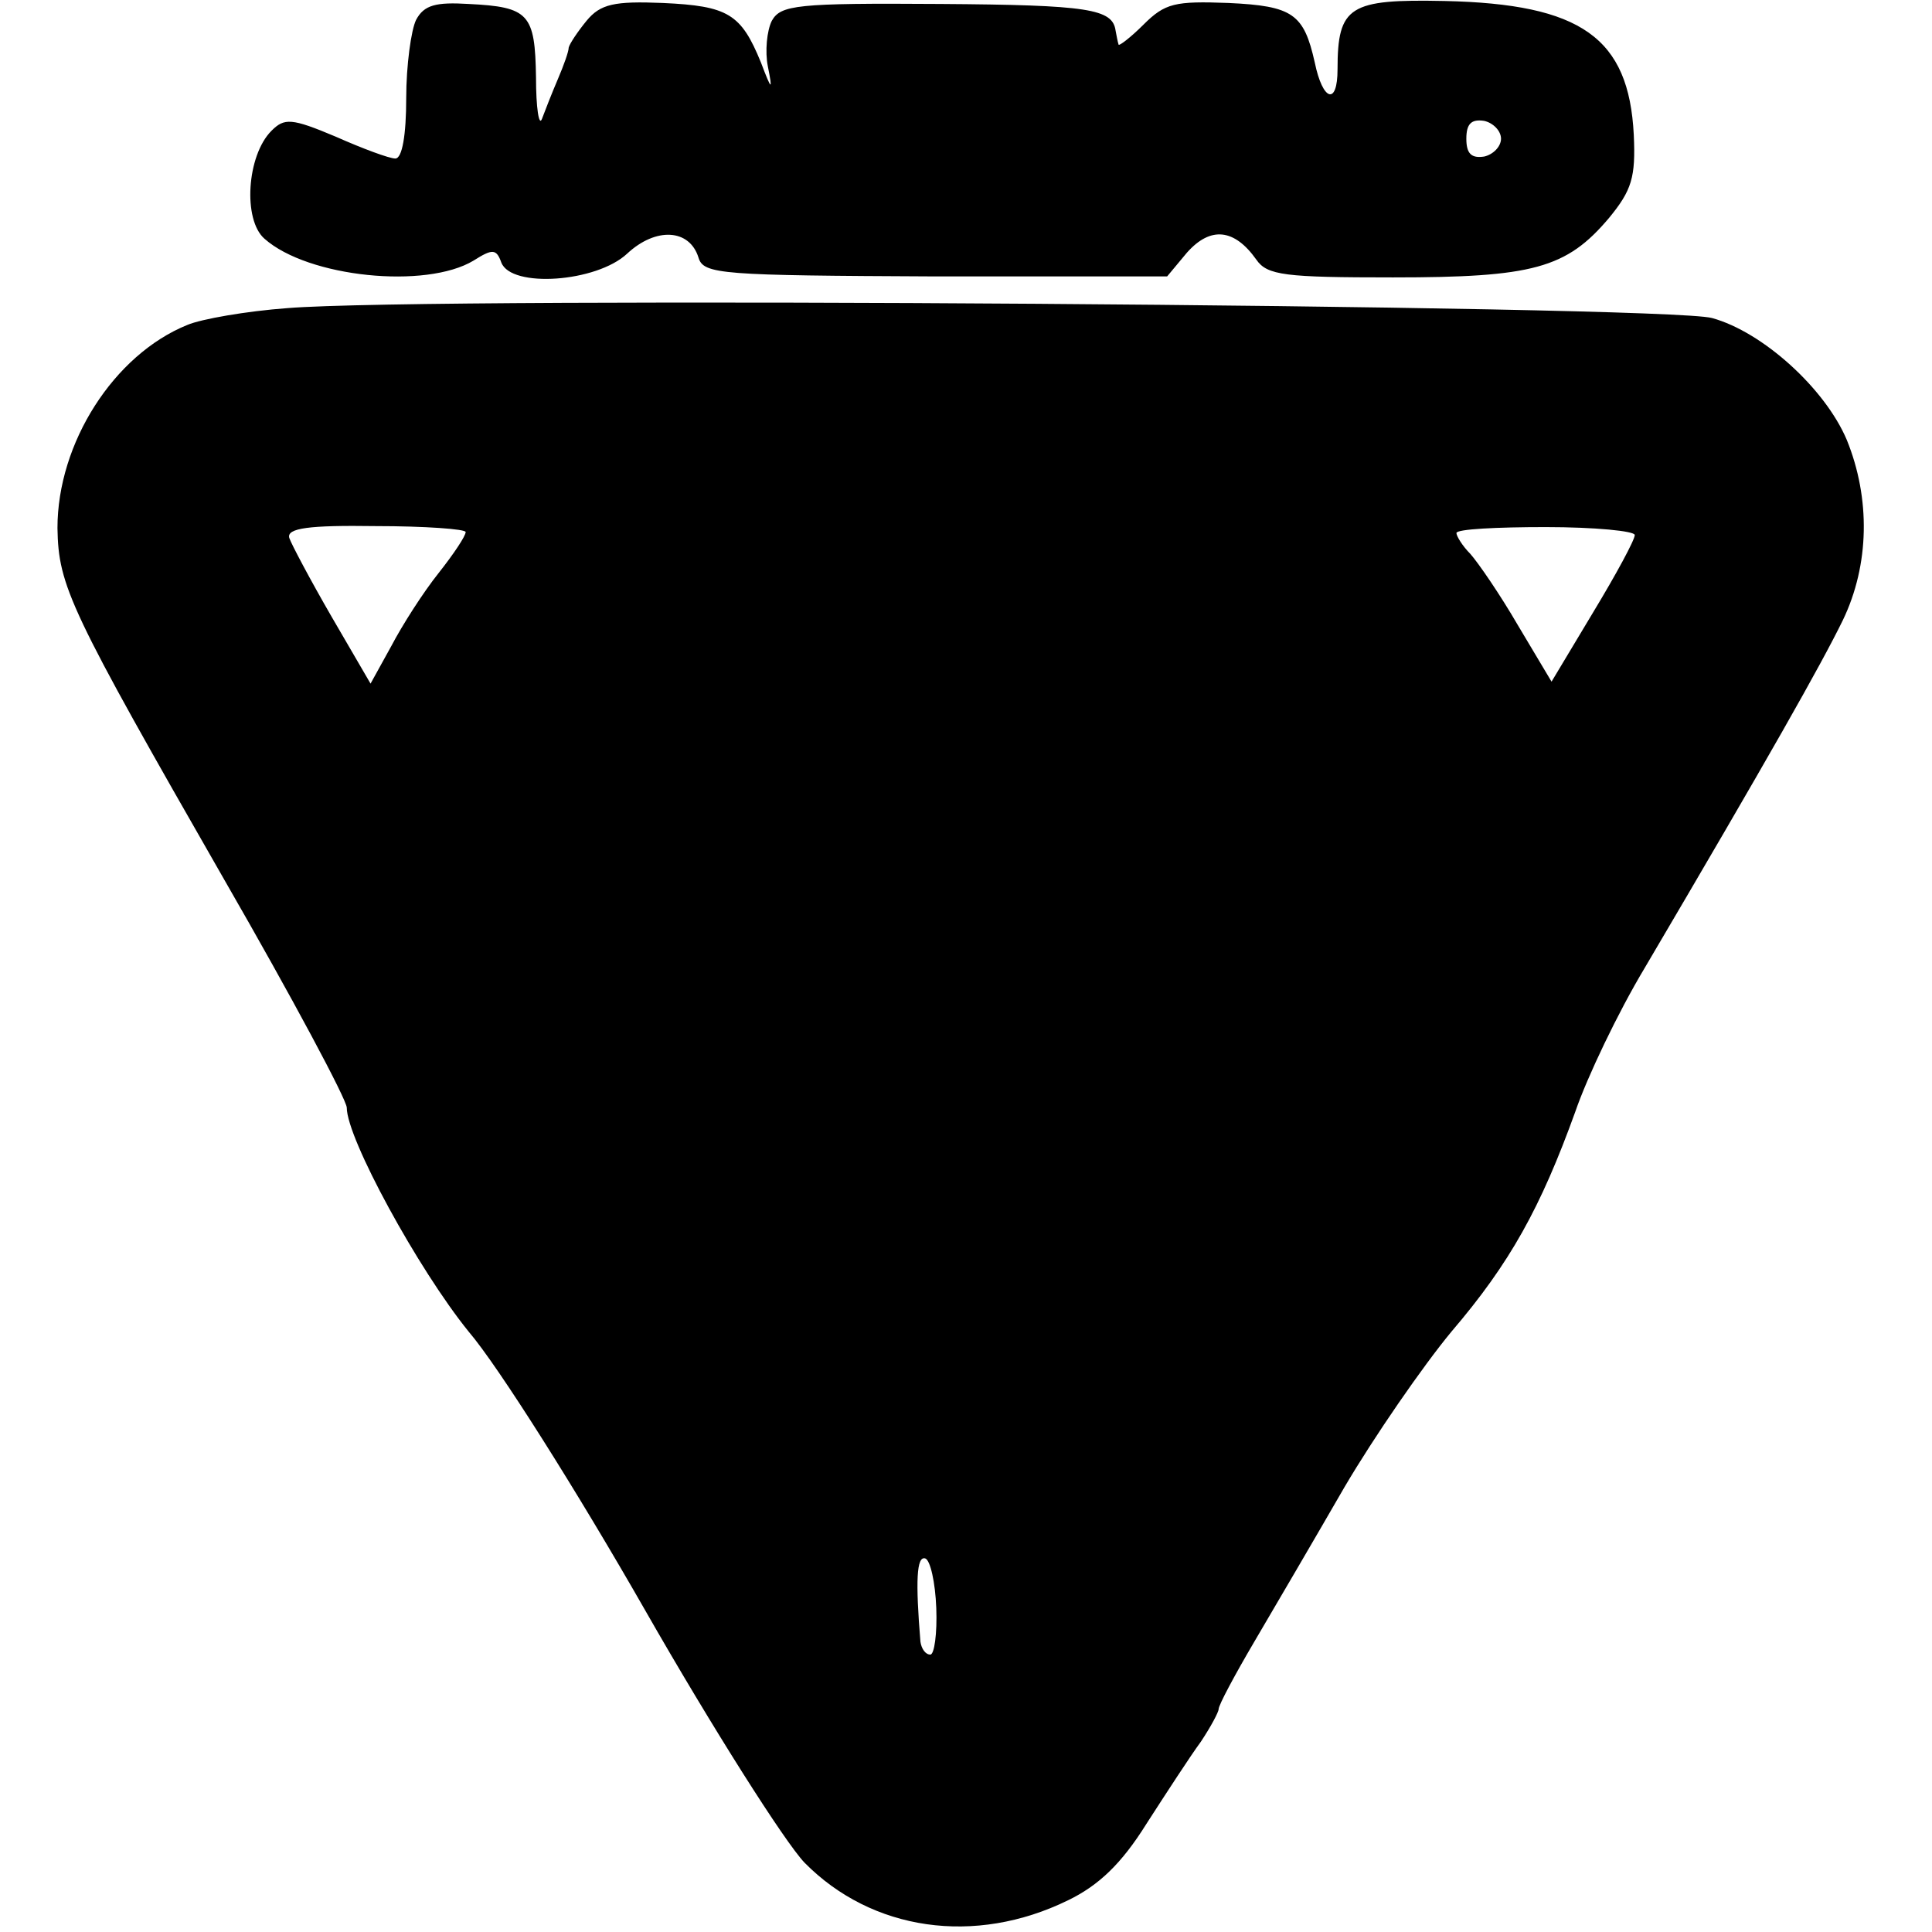
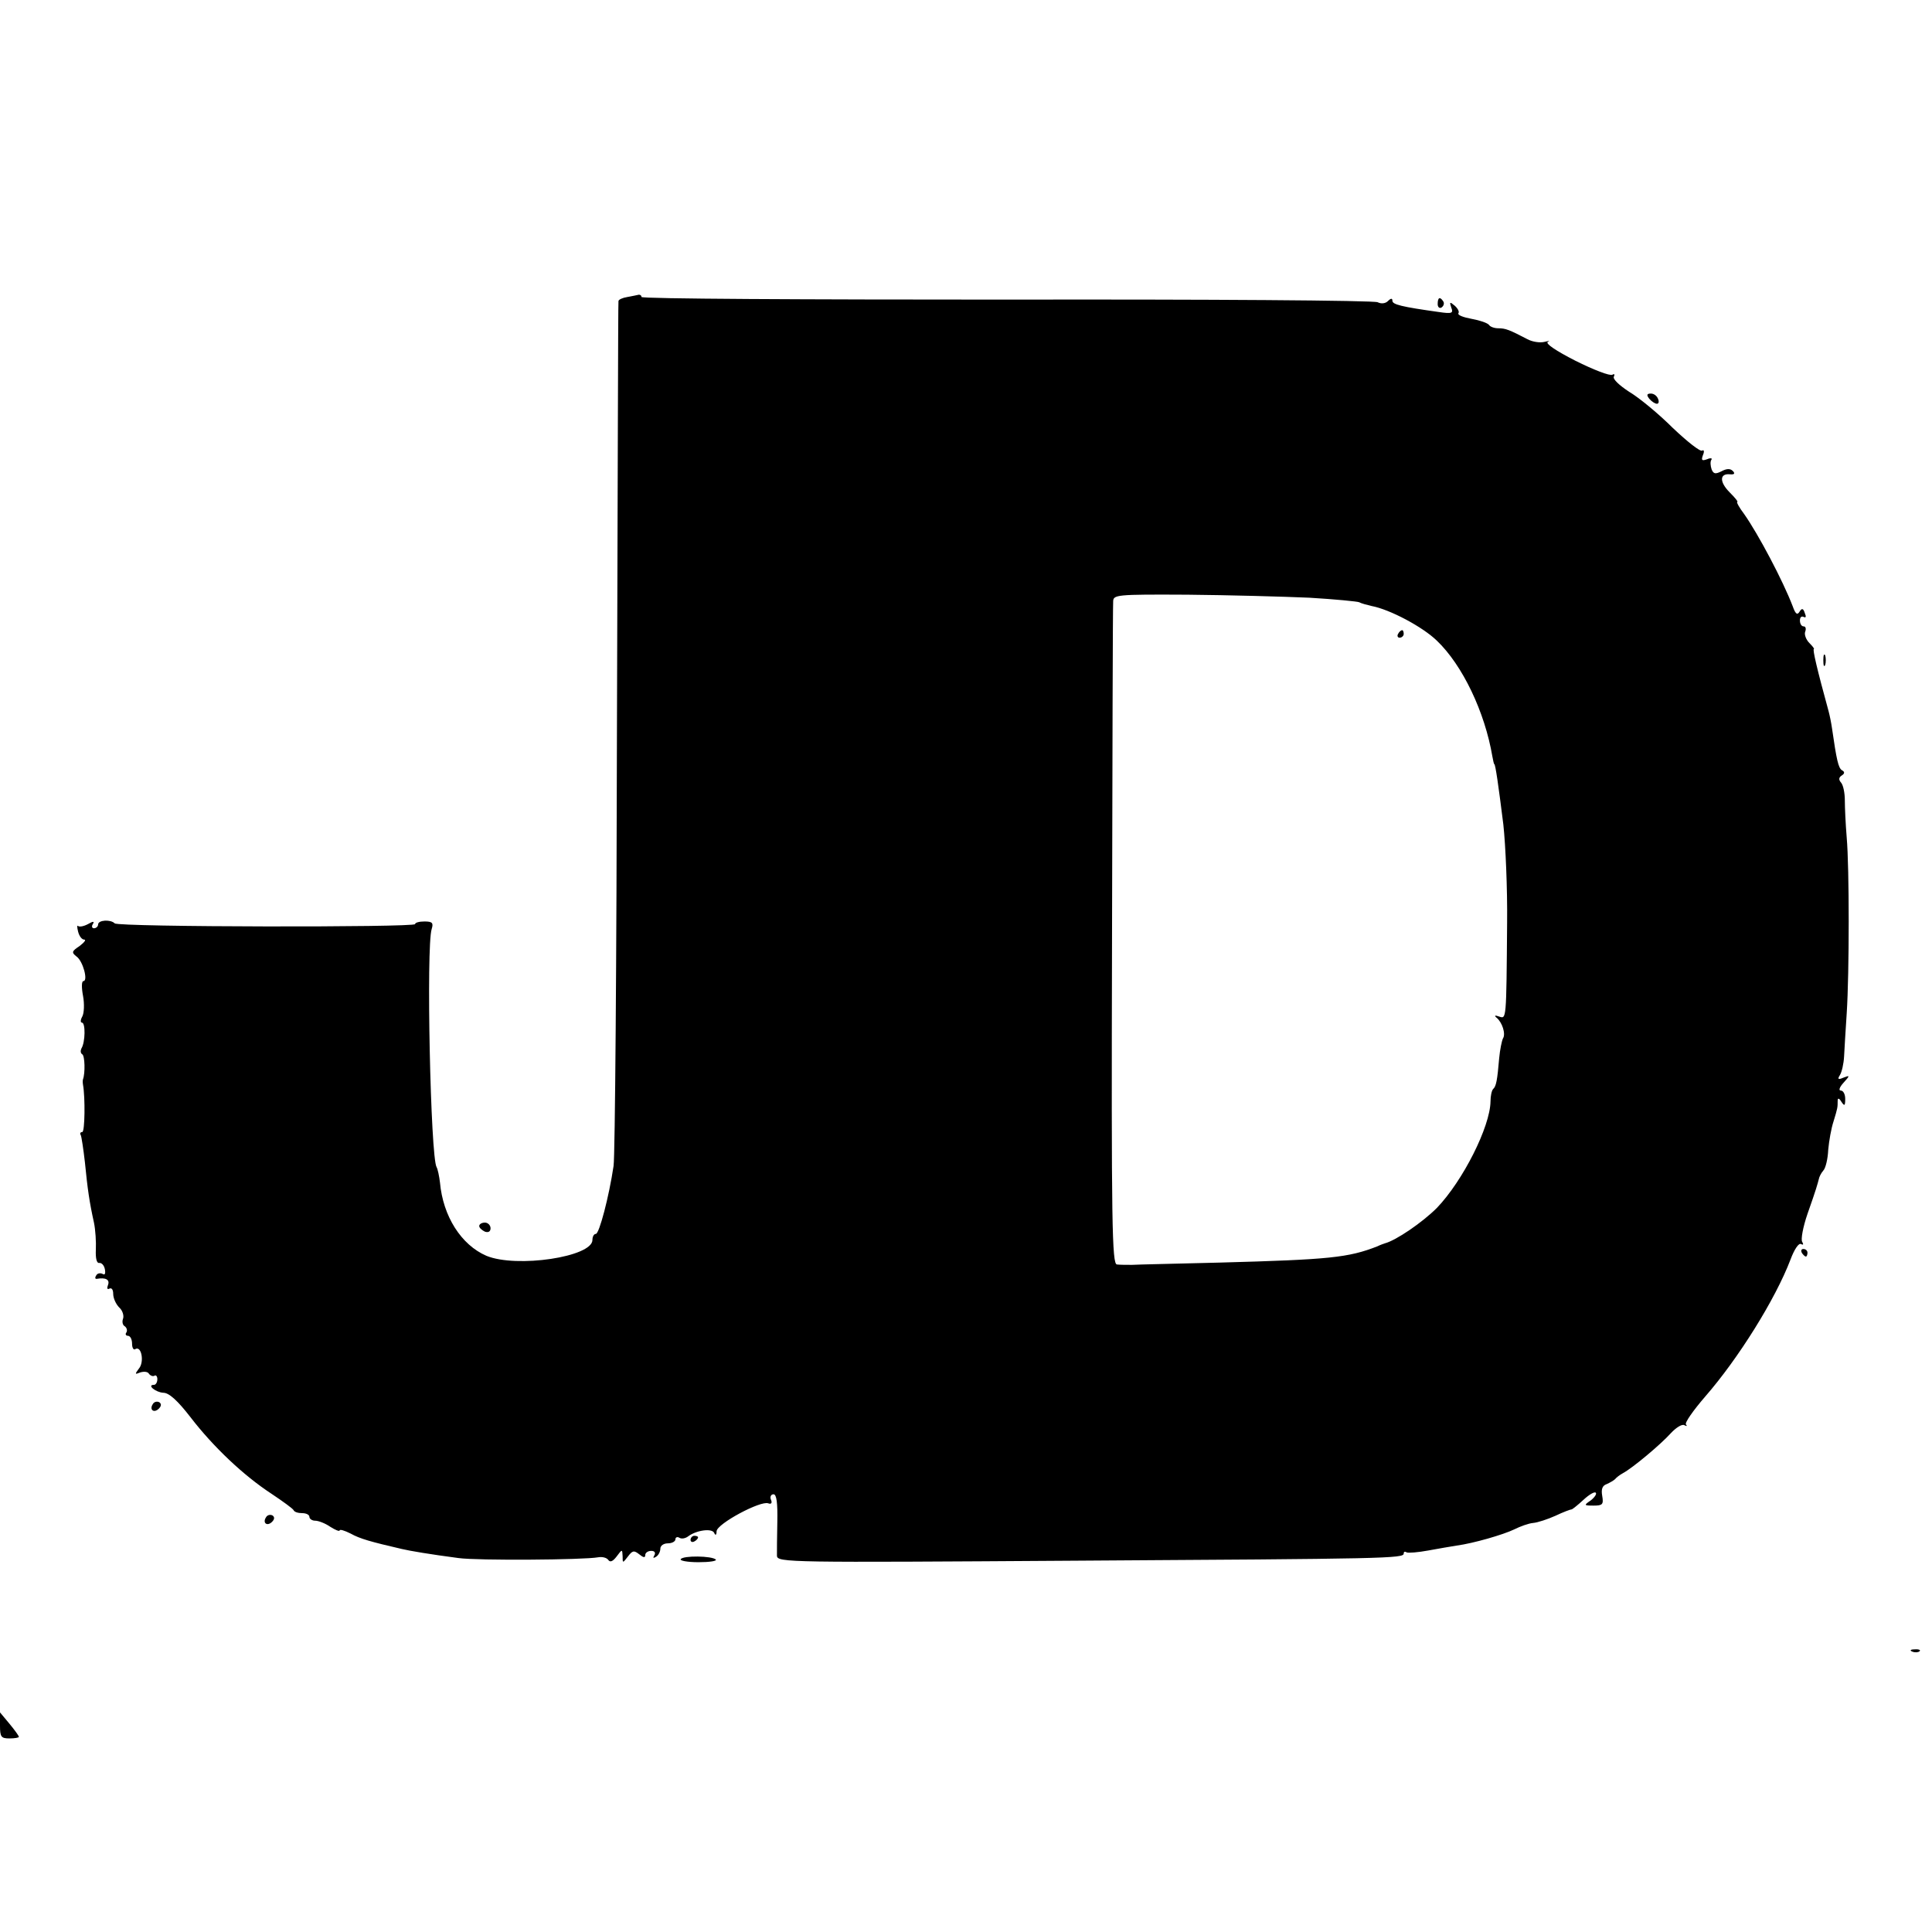
- <svg xmlns="http://www.w3.org/2000/svg" version="1.0" width="195pt" height="195pt" viewBox="0 0 195 195" preserveAspectRatio="xMidYMid meet">
-   <g transform="translate(0,195) scale(0.1,-0.1)" fill="#000000" stroke="none">
-     <path d="M420 1930 c-5 -10 -10 -46 -10 -79 0 -37 -4 -61 -11 -61 -6 0 -33 10 -60 22 -45 19 -52 19 -65 6 -25 -25 -29 -90 -7 -109 44 -39 163 -51 211 -22 19 12 23 12 28 -2 10 -26 96 -20 127 9 29 27 63 25 72 -4 5 -17 23 -18 239 -19 l234 0 20 24 c24 27 48 24 70 -7 11 -16 29 -18 138 -18 141 0 175 9 218 60 23 28 27 41 25 84 -5 98 -53 132 -191 135 -96 2 -108 -5 -108 -69 0 -37 -15 -32 -23 7 -11 49 -22 57 -87 60 -54 2 -64 0 -86 -22 -13 -13 -25 -22 -25 -20 -1 3 -2 9 -3 14 -3 22 -27 26 -177 27 -145 1 -161 -1 -170 -17 -5 -10 -7 -31 -4 -46 5 -25 4 -25 -7 4 -20 49 -33 57 -99 60 -49 2 -63 -1 -77 -18 -9 -11 -17 -23 -18 -27 0 -4 -5 -18 -11 -32 -6 -14 -13 -32 -16 -40 -3 -8 -6 11 -6 42 -1 64 -7 71 -68 74 -33 2 -45 -1 -53 -16z m1095 -120 c0 -8 -8 -16 -17 -18 -13 -2 -18 3 -18 18 0 15 5 20 18 18 9 -2 17 -10 17 -18z" />
-     <path d="M290 1639 c-41 -3 -87 -11 -101 -17 -74 -30 -131 -119 -131 -205 1 -59 12 -82 169 -356 68 -118 123 -221 123 -229 0 -31 72 -163 123 -226 30 -35 110 -162 178 -281 68 -119 141 -234 161 -255 68 -69 172 -84 266 -38 31 15 54 37 79 77 20 31 44 68 55 83 10 15 18 30 18 33 0 4 16 34 36 68 20 34 61 104 91 156 30 51 79 122 108 157 59 69 90 125 125 222 12 35 43 100 70 145 126 214 178 306 200 351 27 56 28 123 4 182 -22 52 -85 109 -136 123 -47 13 -1293 22 -1438 10z m180 -226 c0 -4 -12 -22 -27 -41 -16 -20 -37 -53 -48 -74 l-21 -38 -39 67 c-22 38 -41 74 -43 80 -3 10 20 13 87 12 50 0 91 -3 91 -6z m1180 -3 c0 -5 -19 -40 -42 -78 l-42 -70 -34 57 c-18 31 -40 63 -48 72 -8 8 -14 18 -14 21 0 4 41 6 90 6 50 0 90 -4 90 -8z m-705 -1083 c1 -26 -2 -47 -6 -47 -5 0 -9 6 -10 13 -5 61 -4 87 5 84 5 -2 10 -24 11 -50z" />
+ <svg xmlns="http://www.w3.org/2000/svg" version="1.0" width="512pt" height="512pt" viewBox="0 0 512 512" preserveAspectRatio="xMidYMid meet">
+   <g transform="translate(0,512) scale(0.1,-0.1)" fill="#000000" stroke="none">
+     <path d="M1663 4333 c-13 -2 -24 -7 -24 -11 -1 -4 -2 -511 -4 -1127 -1 -616 -5 -1140 -9 -1165 -12 -81 -38 -180 -47 -180 -5 0 -9 -7 -9 -16 0 -45 -201 -75 -281 -42 -67 29 -115 105 -123 194 -2 17 -6 36 -9 41 -16 26 -28 584 -13 631 5 16 2 20 -19 20 -14 0 -25 -3 -25 -7 0 -9 -787 -8 -796 2 -11 11 -44 9 -44 -3 0 -5 -5 -10 -11 -10 -5 0 -7 5 -3 11 5 8 1 8 -13 0 -11 -6 -23 -8 -26 -5 -3 3 -3 -3 0 -15 3 -12 10 -21 16 -21 6 0 1 -7 -12 -17 -21 -14 -22 -17 -8 -28 17 -12 31 -65 18 -65 -5 0 -5 -18 -1 -39 4 -21 3 -46 -2 -55 -5 -9 -5 -16 -1 -16 10 0 9 -52 -1 -68 -3 -6 -3 -13 2 -16 7 -4 8 -50 2 -66 -1 -3 -1 -9 0 -15 6 -33 5 -125 -2 -125 -5 0 -7 -4 -4 -8 2 -4 7 -37 11 -72 7 -71 12 -106 24 -160 4 -19 6 -52 5 -72 -1 -22 2 -36 9 -35 6 1 13 -6 15 -17 2 -11 0 -16 -6 -12 -6 3 -14 2 -17 -4 -4 -6 -3 -10 2 -9 23 4 35 -2 29 -17 -3 -8 -2 -12 4 -9 6 3 10 -3 10 -14 0 -11 7 -27 16 -36 9 -8 13 -22 10 -30 -3 -8 -1 -17 5 -20 5 -4 7 -11 4 -16 -4 -5 -1 -9 4 -9 6 0 11 -9 11 -21 0 -11 4 -18 9 -14 16 9 24 -35 9 -52 -11 -15 -11 -16 4 -10 10 3 20 2 23 -4 4 -5 10 -7 14 -5 4 3 8 -1 8 -9 0 -8 -4 -15 -9 -15 -20 0 5 -20 25 -21 15 0 38 -21 72 -65 60 -78 140 -154 215 -203 30 -20 56 -39 58 -43 2 -5 12 -8 23 -8 10 0 19 -4 19 -10 0 -5 7 -10 15 -10 9 0 27 -7 40 -16 14 -9 25 -13 25 -10 0 4 13 0 29 -8 25 -14 54 -22 136 -41 21 -5 74 -14 150 -24 50 -7 332 -5 370 2 11 2 23 -1 27 -7 5 -7 12 -4 22 9 15 20 15 20 16 1 0 -19 0 -19 14 -1 12 16 16 17 30 6 11 -9 16 -10 16 -2 0 6 7 11 16 11 9 0 12 -5 8 -12 -4 -7 -3 -8 4 -4 7 4 12 14 12 22 0 8 9 14 20 14 11 0 20 5 20 11 0 5 5 7 10 4 6 -4 16 -2 23 3 22 17 65 23 70 9 3 -7 6 -5 6 5 1 20 117 82 137 74 8 -3 11 1 7 10 -3 7 0 14 7 14 8 0 11 -23 10 -73 -1 -39 -1 -80 -1 -90 1 -18 31 -18 789 -13 829 5 872 6 872 19 0 5 3 6 8 3 4 -2 30 0 57 5 28 5 61 11 75 13 45 6 124 29 153 43 16 8 38 16 50 17 12 1 39 10 59 19 21 10 40 17 43 17 2 0 17 12 31 25 15 14 30 23 33 19 3 -3 -3 -12 -13 -20 -19 -13 -19 -14 7 -14 24 0 27 3 23 26 -3 17 0 27 12 31 9 4 19 10 22 13 3 4 12 11 21 16 26 14 100 76 127 106 14 15 30 25 36 21 6 -3 8 -3 4 2 -4 4 19 37 51 74 88 101 186 258 226 363 10 27 22 45 28 41 6 -3 7 -1 3 6 -4 6 2 39 14 74 24 68 26 77 30 92 1 6 6 16 12 23 6 6 12 31 13 55 2 23 8 57 14 75 11 36 11 37 11 55 0 8 4 7 10 -3 8 -12 10 -11 10 8 0 12 -5 22 -12 22 -6 0 -3 9 7 20 18 20 18 21 0 14 -14 -6 -16 -4 -9 7 5 8 10 30 11 49 1 19 4 71 7 115 7 108 7 385 0 465 -3 36 -5 80 -5 99 0 19 -4 40 -10 47 -7 8 -6 14 2 19 8 5 8 10 0 14 -9 6 -14 27 -26 111 -2 14 -6 34 -9 45 -31 113 -43 165 -39 165 2 0 -3 7 -12 16 -9 9 -14 23 -11 30 3 8 1 14 -4 14 -6 0 -10 7 -10 16 0 8 4 12 10 9 6 -3 7 1 3 10 -4 13 -8 14 -14 4 -6 -10 -11 -6 -18 14 -26 68 -91 191 -129 245 -13 17 -21 32 -18 32 3 0 -6 11 -20 25 -28 28 -27 51 1 48 11 -1 14 2 7 9 -7 7 -17 6 -30 -1 -16 -8 -21 -7 -26 5 -3 9 -4 20 -1 25 4 5 -2 6 -11 2 -14 -5 -16 -3 -11 11 4 9 3 15 -2 12 -5 -4 -40 24 -78 60 -37 37 -89 80 -116 96 -26 17 -44 34 -40 40 3 6 1 8 -4 5 -6 -4 -50 13 -98 37 -51 26 -81 46 -73 50 7 3 3 3 -9 0 -12 -3 -32 0 -45 7 -48 25 -58 29 -77 29 -11 0 -22 4 -25 9 -4 5 -24 12 -46 16 -22 4 -38 10 -35 15 3 4 -2 13 -10 20 -13 11 -14 10 -9 -5 6 -15 2 -17 -32 -12 -100 14 -124 20 -124 30 0 7 -4 7 -12 -1 -6 -6 -17 -8 -27 -3 -9 5 -451 8 -984 7 -532 0 -967 2 -967 7 0 4 -3 6 -7 6 -5 -1 -18 -4 -30 -6z m1807 -797 c68 -4 128 -10 132 -12 5 -3 20 -7 33 -10 48 -9 135 -55 173 -92 68 -65 127 -189 147 -307 2 -11 4 -20 5 -20 3 0 11 -56 24 -160 6 -55 11 -172 10 -260 -2 -262 -2 -255 -21 -249 -11 4 -14 3 -7 -3 15 -12 25 -43 17 -55 -3 -6 -8 -30 -10 -52 -5 -59 -8 -75 -16 -82 -4 -4 -7 -19 -7 -33 -1 -67 -73 -210 -142 -282 -39 -39 -108 -86 -138 -94 -3 -1 -12 -4 -20 -8 -77 -30 -126 -35 -418 -43 -114 -3 -218 -5 -232 -6 -14 0 -32 0 -40 1 -13 1 -15 104 -13 868 1 478 2 877 3 888 0 19 6 20 197 19 109 -1 254 -5 323 -8z" />
+     <path d="M3705 3440 c-3 -5 -1 -10 4 -10 6 0 11 5 11 10 0 6 -2 10 -4 10 -3 0 -8 -4 -11 -10z" />
+     <path d="M3810 4314 c0 -8 5 -12 10 -9 6 4 8 11 5 16 -9 14 -15 11 -15 -7z" />
+     <path d="M4371 4063 c6 -7 15 -13 20 -13 5 0 6 6 3 13 -3 8 -11 14 -19 14 -11 0 -12 -4 -4 -14z" />
+     <path d="M4832 3370 c0 -14 2 -19 5 -12 2 6 2 18 0 25 -3 6 -5 1 -5 -13z" />
+     <path d="M1270 1871 c0 -5 7 -11 15 -15 9 -3 15 0 15 9 0 8 -7 15 -15 15 -8 0 -15 -4 -15 -9z" />
+     <path d="M4775 1800 c3 -5 8 -10 11 -10 2 0 4 5 4 10 0 6 -5 10 -11 10 -5 0 -7 -4 -4 -10z" />
+     <path d="M405 1399 c-10 -15 3 -25 16 -12 7 7 7 13 1 17 -6 3 -14 1 -17 -5z" />
+     <path d="M705 1099 c-10 -15 3 -25 16 -12 7 7 7 13 1 17 -6 3 -14 1 -17 -5z" />
+     <path d="M1830 1039 c0 -5 5 -7 10 -4 6 3 10 8 10 11 0 2 -4 4 -10 4 -5 0 -10 -5 -10 -11z" />
+     <path d="M1804 988 c-3 -4 18 -8 47 -8 29 0 49 3 46 7 -10 10 -87 11 -93 1z" />
+     <path d="M5068 743 c7 -3 16 -2 19 1 4 3 -2 6 -13 5 -11 0 -14 -3 -6 -6z" />
+     <path d="M0 547 c0 -30 3 -34 25 -34 14 0 25 2 25 4 0 3 -11 18 -25 35 l-25 30 0 -35z" />
  </g>
</svg>
